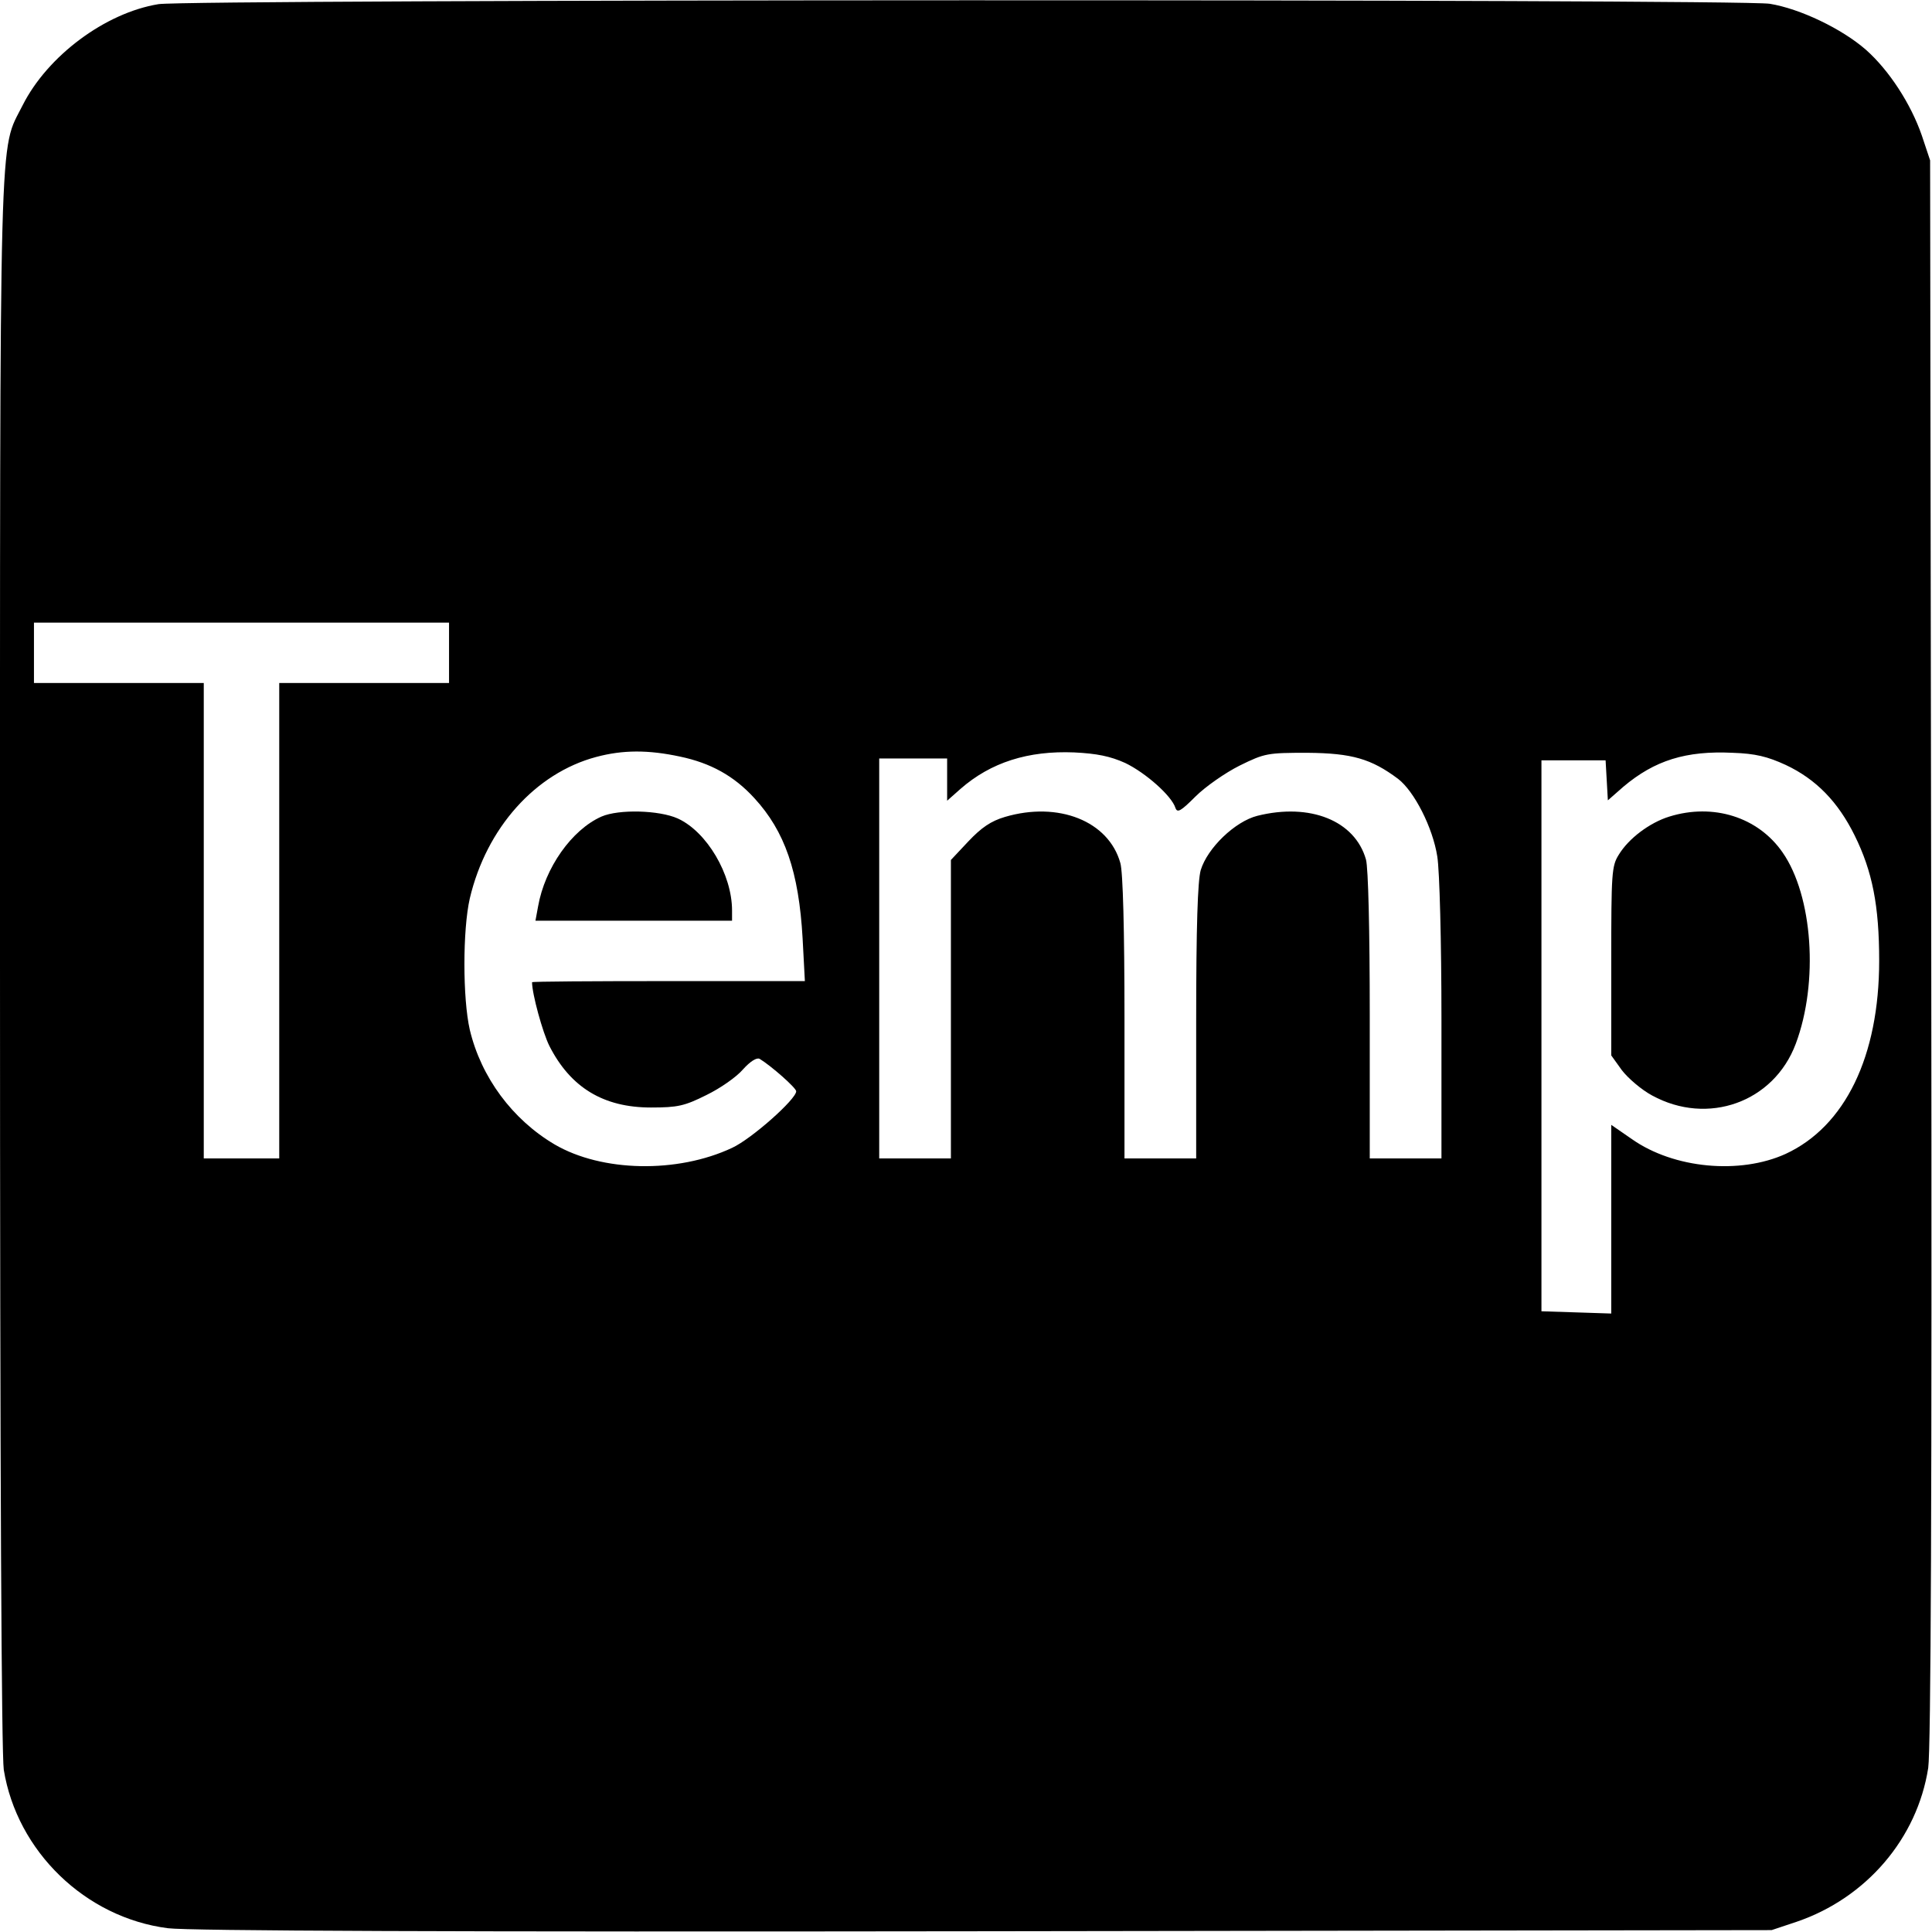
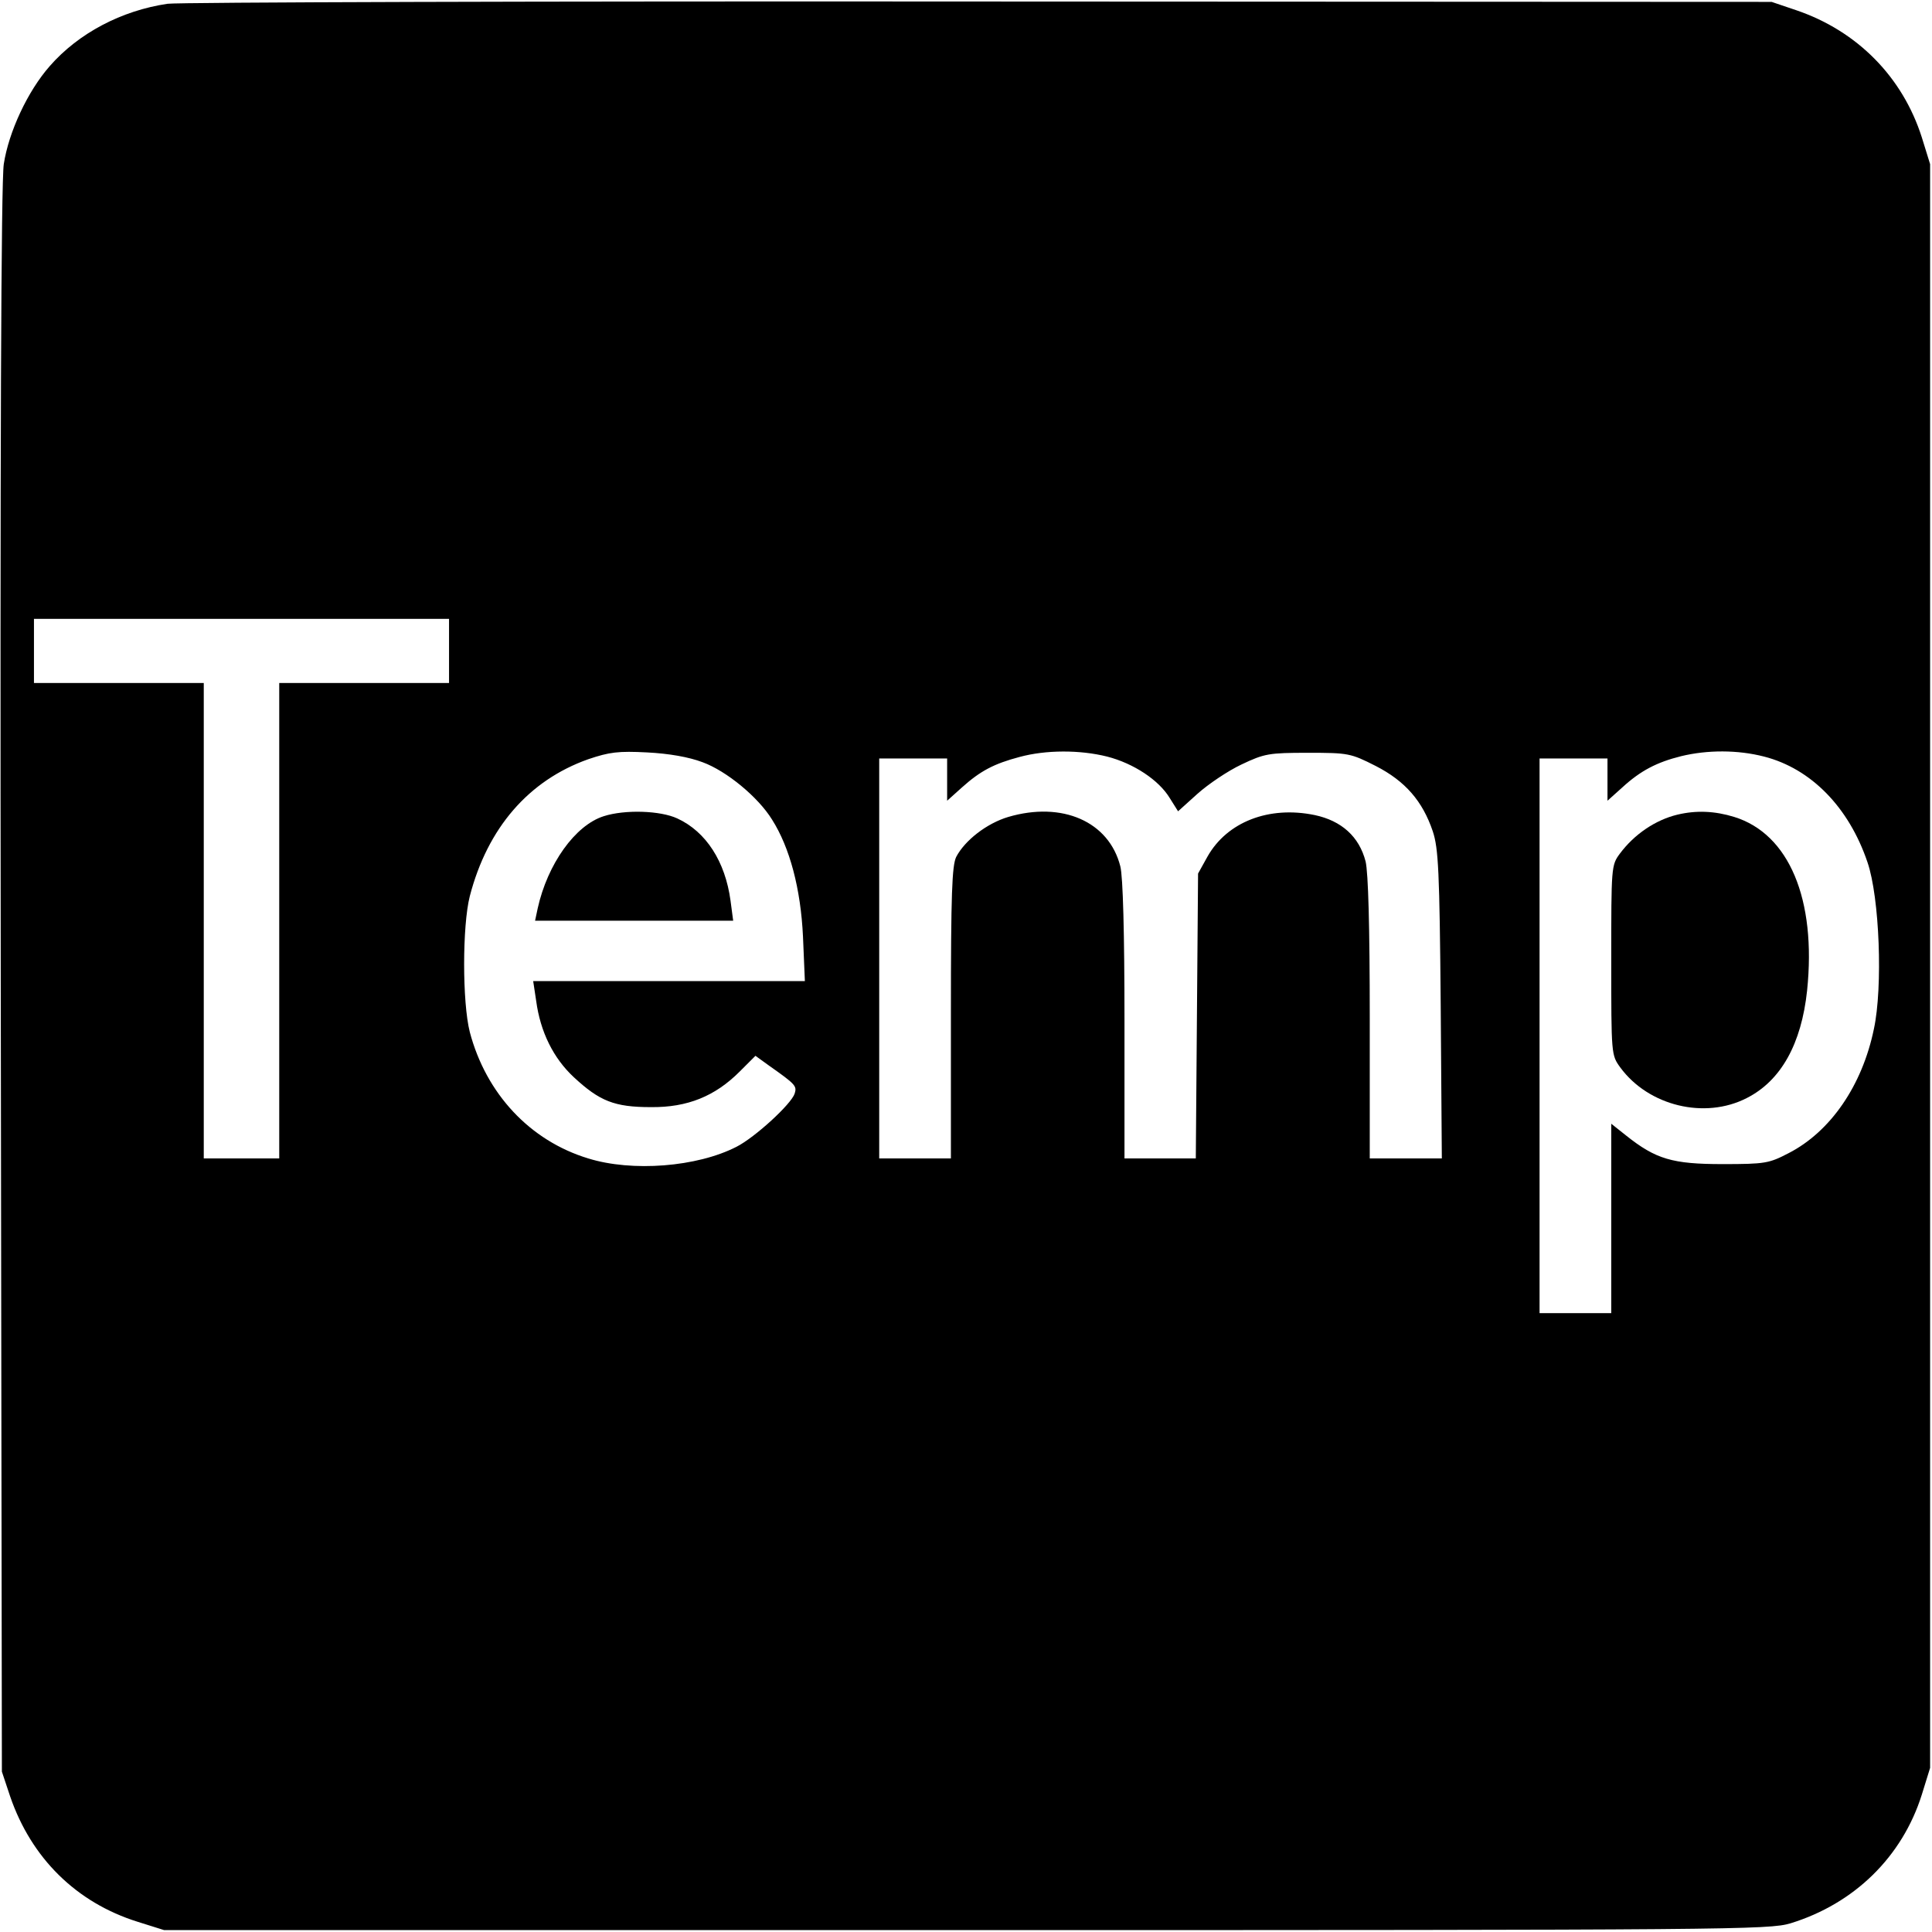
<svg xmlns="http://www.w3.org/2000/svg" version="1.0" width="512pt" height="512pt" viewBox="0 0 512 512" preserveAspectRatio="xMidYMid meet">
  <g transform="translate(0,512) scale(0.1,-0.1)" fill="#000000" stroke="none">
-     <path d="M420 5109 c-141 -23 -294 -137 -360 -268 -63 -126 -60 4 -60 -2271 0 -1375 4 -2097 10 -2140 35 -216 216 -392 435 -420 54 -7 750 -10 2165 -8 l2085 3 66 22 c185 63 320 221 349 408 7 49 10 708 8 2165 l-3 2095 -22 66 c-29 84 -87 173 -148 227 -64 56 -175 109 -255 122 -83 13 -4191 12 -4270 -1z m770 -1719 l0 -80 -225 0 -225 0 0 -630 0 -630 -100 0 -100 0 0 630 0 630 -225 0 -225 0 0 80 0 80 550 0 550 0 0 -80z m612 -275 c81 -17 143 -51 197 -110 81 -88 118 -195 128 -372 l6 -113 -361 0 c-199 0 -362 -1 -362 -3 0 -31 28 -133 46 -169 56 -110 143 -163 269 -163 71 0 89 4 147 33 37 18 80 48 97 68 19 21 36 32 44 28 30 -18 97 -77 97 -86 0 -21 -118 -126 -170 -150 -145 -68 -345 -64 -470 9 -112 66 -195 178 -225 304 -19 83 -19 265 0 348 44 187 174 332 335 375 71 19 138 19 222 1z m1180 -17 c54 -26 123 -87 133 -119 5 -14 14 -9 53 30 26 26 79 63 117 82 67 33 74 34 180 34 118 -1 169 -16 240 -69 43 -33 92 -129 104 -206 6 -37 11 -224 11 -432 l0 -368 -95 0 -95 0 0 378 c0 228 -4 392 -10 414 -29 103 -148 151 -288 116 -59 -15 -132 -85 -150 -144 -8 -29 -12 -147 -12 -403 l0 -361 -95 0 -95 0 0 373 c0 229 -4 387 -11 410 -31 111 -164 164 -306 122 -37 -11 -62 -28 -97 -65 l-46 -49 0 -396 0 -395 -95 0 -95 0 0 530 0 530 90 0 90 0 0 -56 0 -56 35 31 c81 71 180 102 302 97 60 -3 95 -10 135 -28z m1750 -5 c81 -38 139 -98 183 -187 47 -95 65 -186 65 -332 0 -253 -90 -439 -248 -512 -121 -55 -296 -39 -407 39 l-55 38 0 -250 0 -250 -92 3 -93 3 0 730 0 730 85 0 85 0 3 -53 3 -53 41 36 c83 70 166 96 290 90 60 -2 92 -10 140 -32z" />
-     <path d="M1594 2956 c-79 -35 -150 -136 -168 -238 l-7 -38 261 0 260 0 0 27 c0 96 -67 209 -144 244 -49 22 -156 25 -202 5z" />
-     <path d="M4424 2956 c-52 -16 -108 -58 -134 -101 -19 -30 -20 -49 -20 -282 l0 -250 28 -39 c16 -21 52 -52 80 -67 148 -81 323 -18 381 137 61 163 45 392 -35 507 -65 94 -184 131 -300 95z" />
+     <path d="M444 5110 c-122 -18 -236 -78 -312 -165 -59 -67 -109 -175 -122 -260 -7 -47 -10 -752 -8 -2165 l3 -2095 22 -66 c56 -163 175 -281 338 -332 l70 -22 2125 0 c2034 0 2128 1 2185 18 169 52 296 176 348 341 l22 71 0 2125 0 2125 -22 71 c-51 160 -171 282 -333 337 l-65 22 -2100 1 c-1155 1 -2123 -2 -2151 -6z m746 -1715 l0 -85 -225 0 -225 0 0 -630 0 -630 -100 0 -100 0 0 630 0 630 -225 0 -225 0 0 85 0 85 550 0 550 0 0 -85z m672 -295 c63 -23 147 -92 184 -152 47 -74 76 -183 82 -310 l5 -118 -360 0 -360 0 8 -53 c11 -81 45 -151 100 -202 68 -63 107 -79 204 -79 97 -1 170 29 235 94 l42 42 36 -26 c71 -50 74 -54 68 -74 -9 -28 -105 -116 -154 -141 -105 -54 -277 -67 -393 -31 -155 47 -271 172 -314 335 -20 79 -20 281 0 360 47 181 156 307 314 363 56 19 80 22 156 18 58 -3 110 -12 147 -26z m1072 15 c70 -18 137 -62 166 -110 l22 -35 51 46 c29 26 81 61 117 78 61 29 73 31 176 31 107 0 113 -1 180 -35 78 -40 124 -93 151 -173 15 -45 18 -106 21 -459 l3 -408 -95 0 -96 0 0 371 c0 245 -4 386 -11 416 -17 66 -64 108 -135 123 -121 25 -232 -18 -284 -110 l-25 -45 -3 -377 -3 -378 -94 0 -95 0 0 366 c0 230 -4 381 -11 408 -30 119 -154 173 -297 131 -57 -17 -115 -62 -138 -106 -11 -23 -14 -96 -14 -414 l0 -385 -95 0 -95 0 0 530 0 530 90 0 90 0 0 -56 0 -56 39 35 c49 44 85 63 153 81 70 19 160 19 232 1z m1741 0 c125 -32 225 -135 274 -280 32 -93 41 -331 17 -442 -31 -150 -115 -272 -226 -329 -52 -27 -62 -29 -175 -29 -133 0 -177 13 -256 76 l-39 31 0 -251 0 -251 -95 0 -95 0 0 735 0 735 90 0 90 0 0 -56 0 -56 39 35 c49 45 92 67 156 83 70 17 150 17 220 -1z" />
+     <path d="M1600 2957 c-76 -24 -149 -127 -175 -244 l-7 -33 262 0 263 0 -7 53 c-14 104 -65 183 -141 218 -45 21 -139 24 -195 6z" />
+     <path d="M4445 2961 c-58 -14 -114 -52 -152 -103 -23 -31 -23 -35 -23 -283 0 -250 0 -251 24 -284 75 -102 224 -138 335 -81 91 46 145 144 160 285 25 242 -48 415 -193 460 -52 16 -101 18 -151 6z" />
  </g>
</svg>
